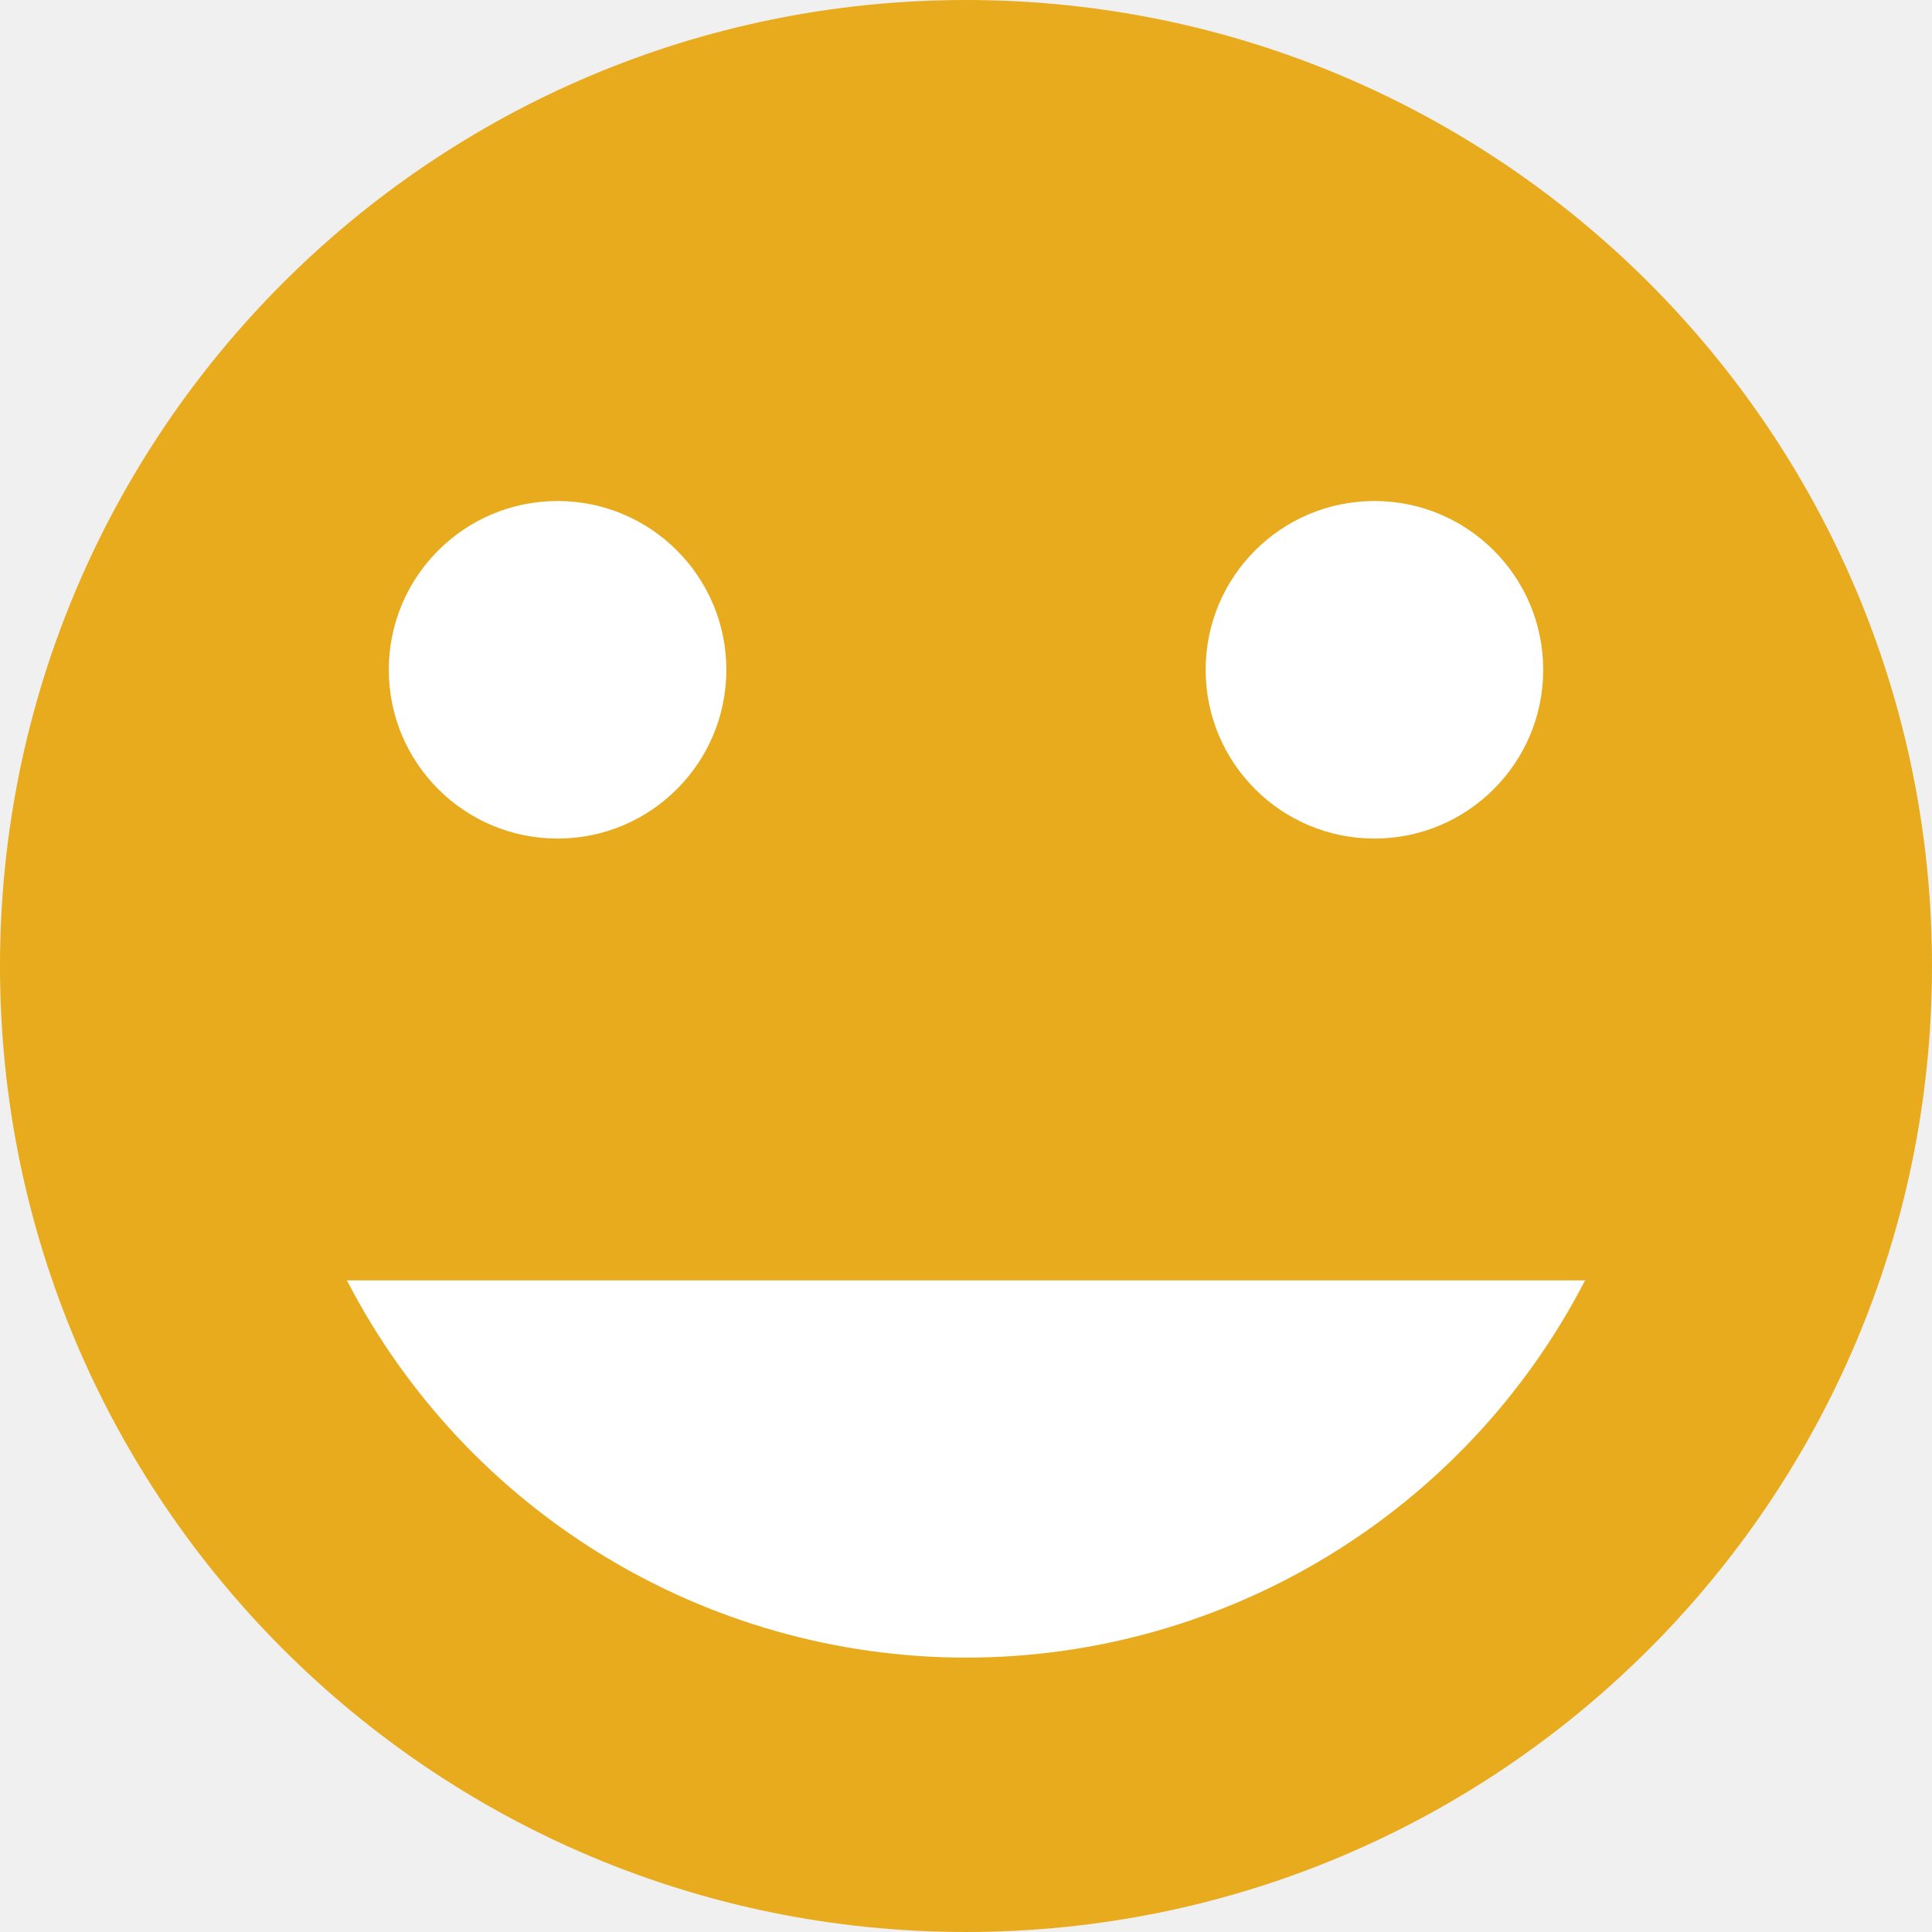
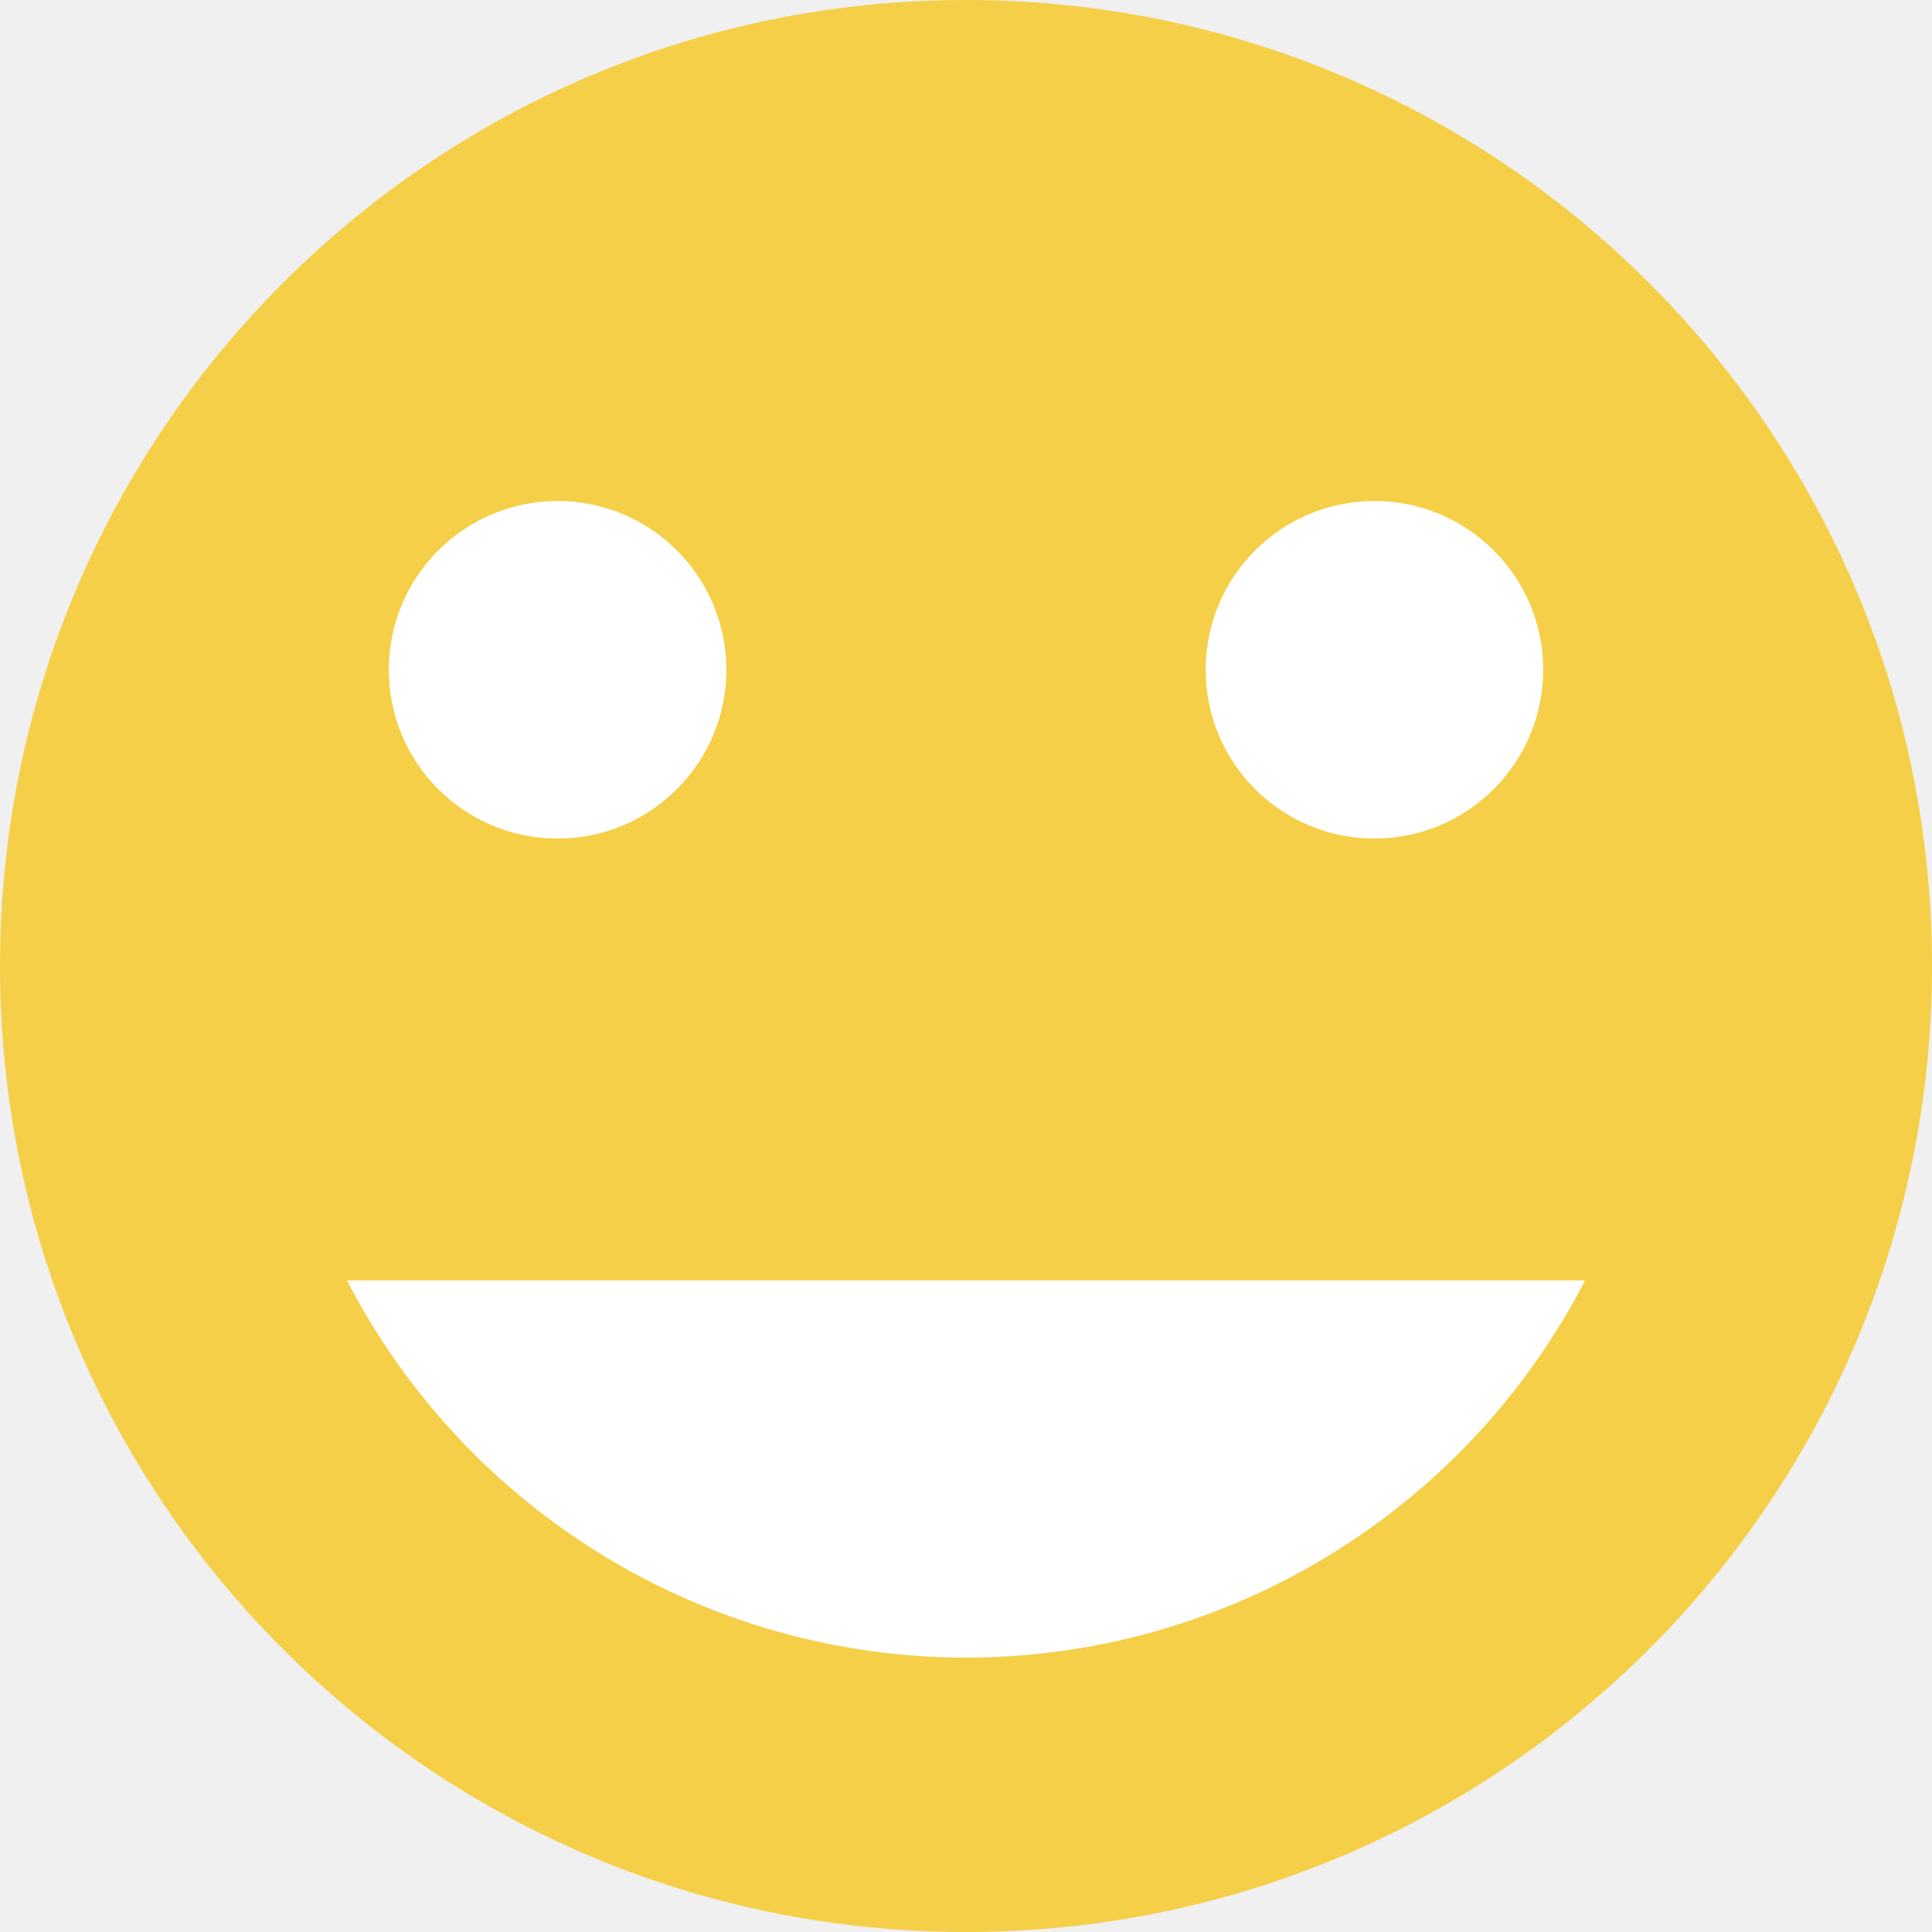
<svg xmlns="http://www.w3.org/2000/svg" width="68.137mm" height="68.137mm" viewBox="0 0 241.429 241.429" id="svg4852" version="1.1">
  <defs id="defs4854" />
-   <g id="layer1" transform="translate(798.5715,87.63781)">
-     <g id="g4229" transform="translate(-855.7143,-243.9286)">
-       <circle r="120.714" cy="277.005" cx="177.857" id="path4136" style="fill:#e8ab1e;fill-opacity:1;stroke:none;stroke-width:20.012;stroke-linecap:butt;stroke-linejoin:round;stroke-miterlimit:4;stroke-dasharray:none;stroke-opacity:1" />
-       <g transform="matrix(1.181053,0,0,1.181053,-35.99776,-41.61306)" id="g4155">
-         <circle style="fill:#ffffff;fill-opacity:1;stroke:none;stroke-width:20.012;stroke-linecap:butt;stroke-linejoin:round;stroke-miterlimit:4;stroke-dasharray:none;stroke-opacity:1" id="path4138" cx="137.857" cy="238.434" r="17.857" />
-         <circle style="fill:#ffffff;fill-opacity:1;stroke:none;stroke-width:20.012;stroke-linecap:butt;stroke-linejoin:round;stroke-miterlimit:4;stroke-dasharray:none;stroke-opacity:1" id="path4138-8" cx="224.286" cy="238.434" r="17.857" />
+   <g id="layer1" transform="translate(247.8572,-281.6479)">
+     <g id="g4229-6" transform="translate(-305,125.3571)">
+       <circle r="120.714" cy="277.005" cx="177.857" id="path4136-40" style="fill:#f5cf47;fill-opacity:1;stroke:none;stroke-width:20.012;stroke-linecap:butt;stroke-linejoin:round;stroke-miterlimit:4;stroke-dasharray:none;stroke-opacity:1" />
+       <g transform="matrix(1.181053,0,0,1.181053,-35.99776,-41.61306)" id="g4155-2">
+         <circle style="fill:#ffffff;fill-opacity:1;stroke:none;stroke-width:20.012;stroke-linecap:butt;stroke-linejoin:round;stroke-miterlimit:4;stroke-dasharray:none;stroke-opacity:1" id="path4138-9" cx="137.857" cy="238.434" r="17.857" />
+         <circle style="fill:#ffffff;fill-opacity:1;stroke:none;stroke-width:20.012;stroke-linecap:butt;stroke-linejoin:round;stroke-miterlimit:4;stroke-dasharray:none;stroke-opacity:1" id="path4138-8-1" cx="224.286" cy="238.434" r="17.857" />
      </g>
-       <path id="path4161" d="m 100.495,316.291 a 87.143,87.143 0 0 0 77.391,47.143 87.143,87.143 0 0 0 77.334,-47.143 l -154.725,0 z" style="fill:#ffffff;fill-opacity:1;stroke:none;stroke-width:20.012;stroke-linecap:butt;stroke-linejoin:round;stroke-miterlimit:4;stroke-dasharray:none;stroke-opacity:1" />
+       <path id="path4161-7" d="m 100.495,316.291 a 87.143,87.143 0 0 0 77.391,47.143 87.143,87.143 0 0 0 77.334,-47.143 l -154.725,0 z" style="fill:#ffffff;fill-opacity:1;stroke:none;stroke-width:20.012;stroke-linecap:butt;stroke-linejoin:round;stroke-miterlimit:4;stroke-dasharray:none;stroke-opacity:1" />
    </g>
  </g>
</svg>
